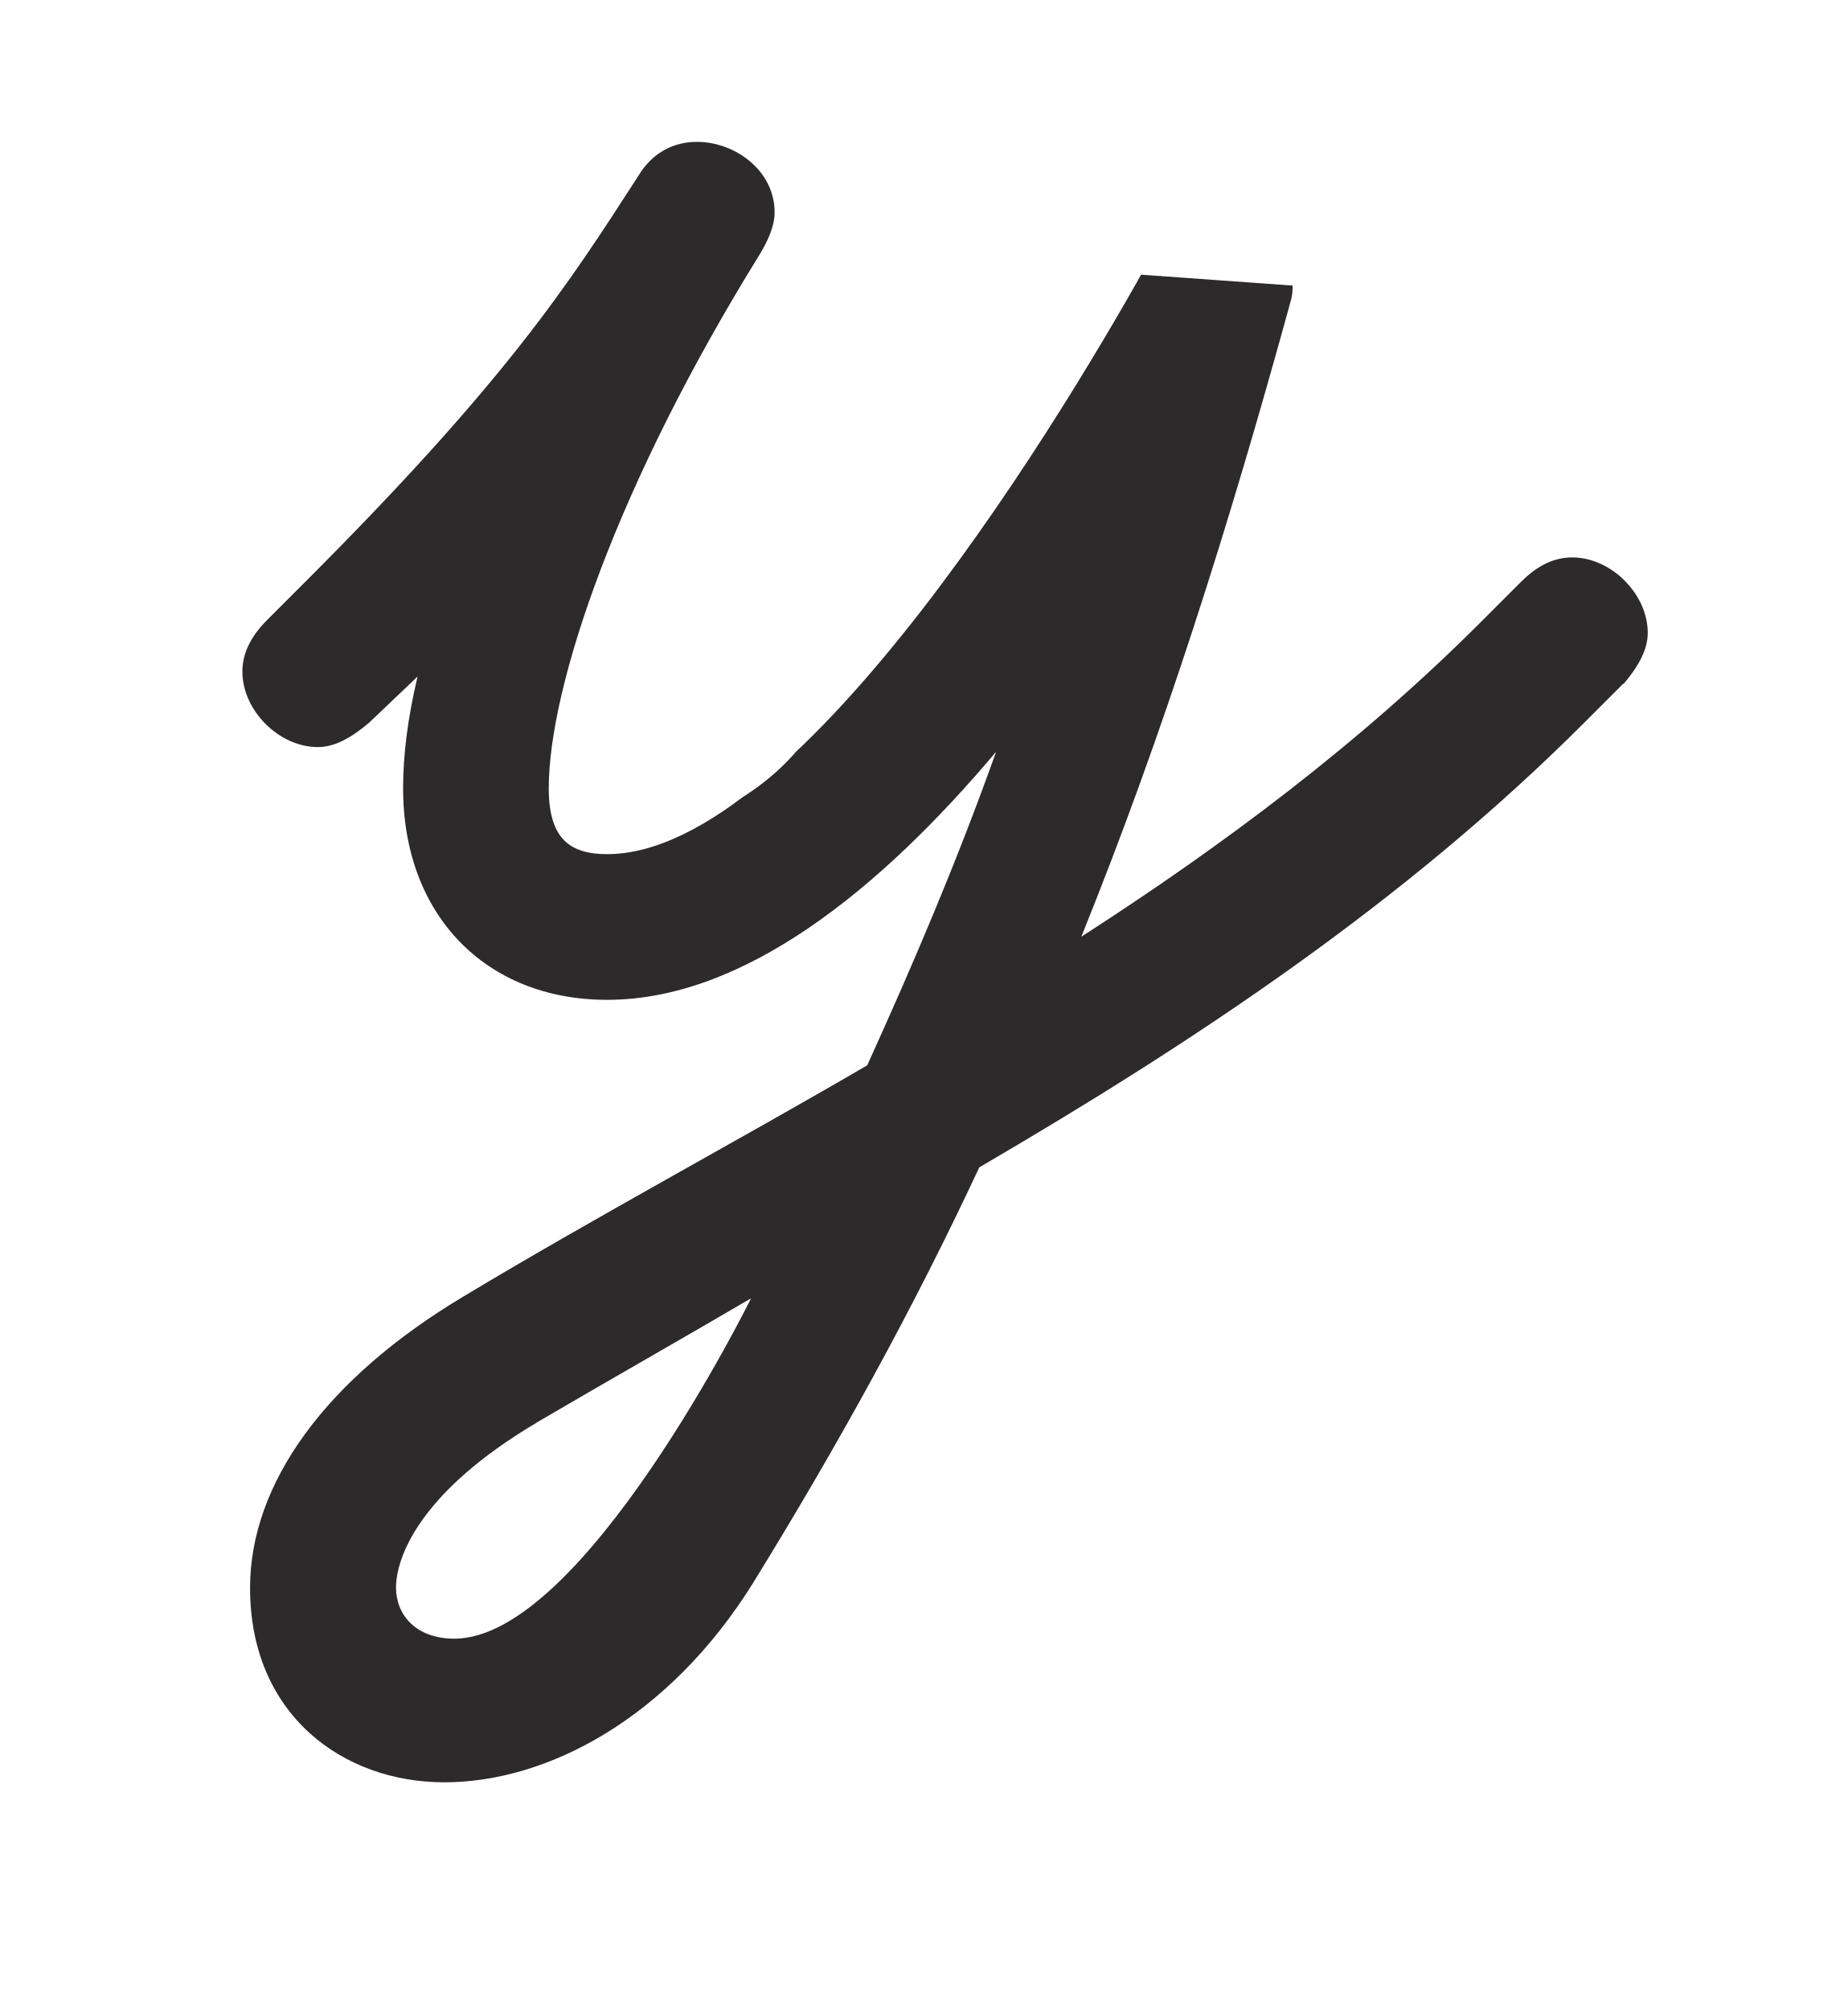
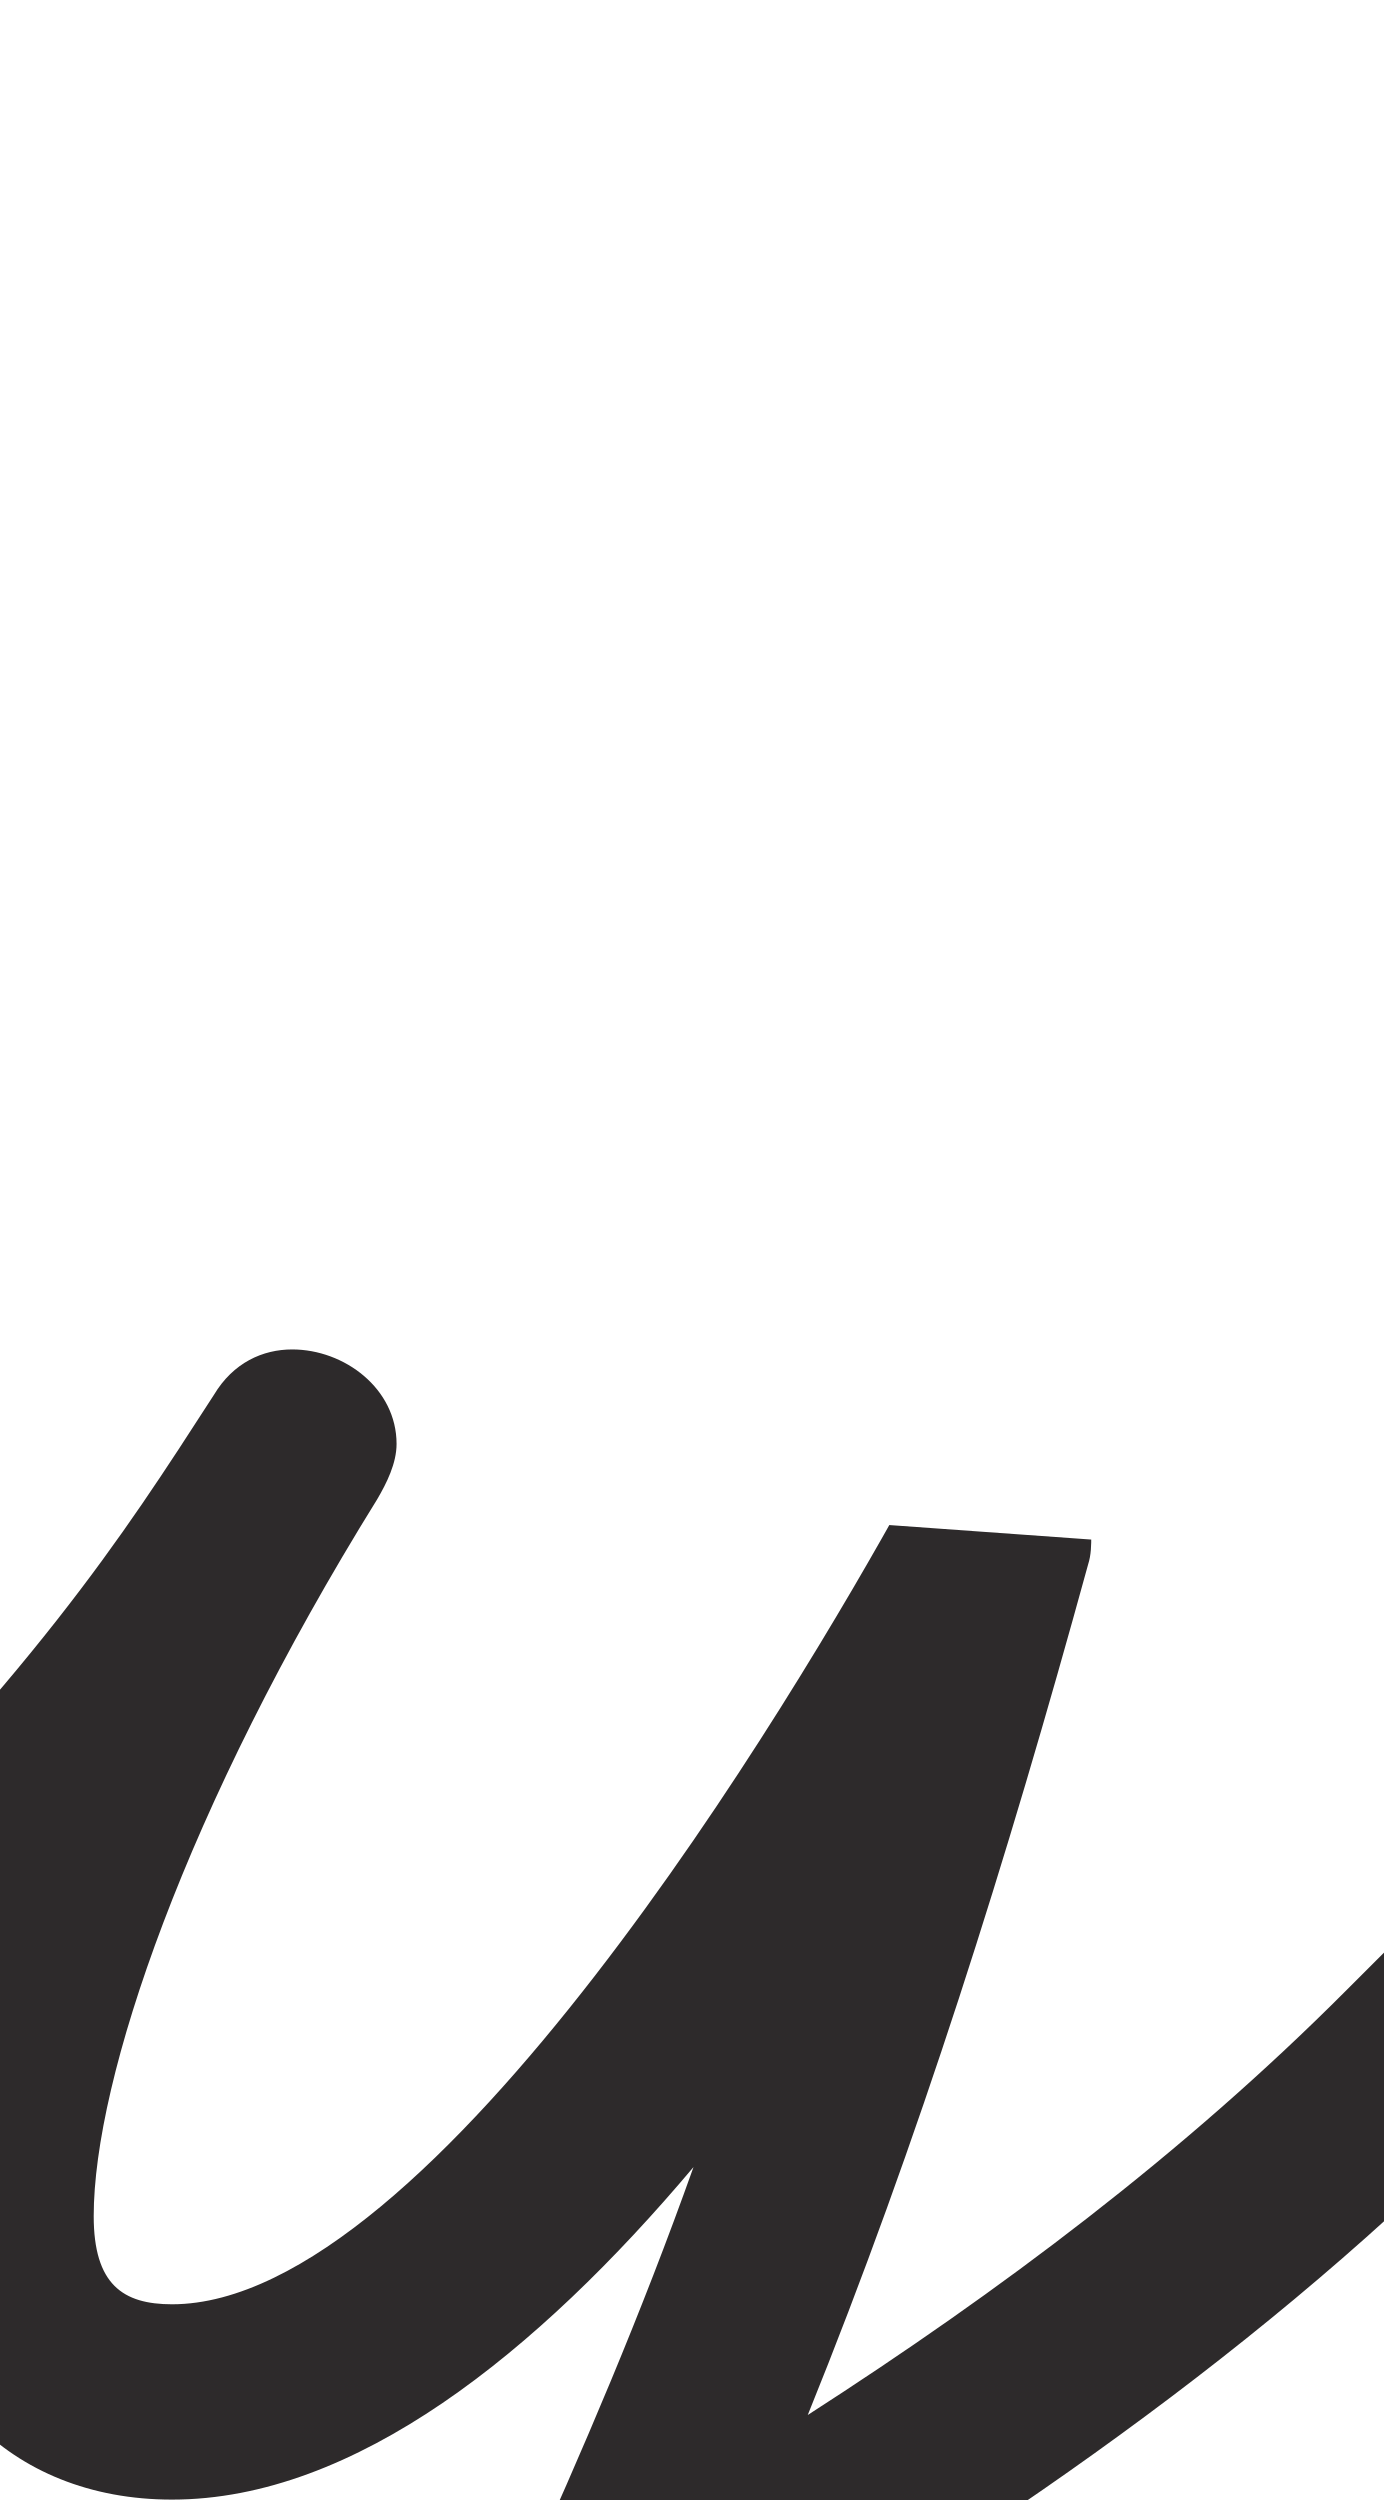
- <svg xmlns="http://www.w3.org/2000/svg" id="b" data-name="Layer 2" viewBox="0 0 62.65 68.15">
+ <svg xmlns="http://www.w3.org/2000/svg" id="b" data-name="Layer 2" viewBox="16.24 -29.32 35 63.23" data-tight-x="16.24" data-tight-y="-29.32" data-tight-w="35" data-tight-h="63.23">
  <defs>
    <style>
      .f, .g {
        fill: none;
      }

      .h {
        clip-path: url(#e);
      }

      .g {
        stroke: #2d2a2b;
        stroke-miterlimit: 10;
-         stroke-width: 17px;
+         stroke-width: 23.5px;
      }
    </style>
    <clipPath id="e">
      <path class="f" d="M55.05,23.18l-1.32,1.32c-6.1,6.1-13.19,10.8-20.52,15.08-2.23,4.78-4.78,9.4-7.67,14.09-2.88,4.62-7.01,6.76-10.47,6.76s-6.59-2.31-6.59-6.59c0-3.54,2.56-7.09,7.25-9.89,4.53-2.72,9.15-5.19,13.68-7.83,1.57-3.46,3.05-6.92,4.37-10.63-3.96,4.7-8.57,8.41-13.19,8.41-4.12,0-6.92-2.88-6.92-7.17,0-1.15.16-2.39.49-3.79l-1.65,1.57c-.58.49-1.15.82-1.73.82-1.32,0-2.56-1.24-2.56-2.56,0-.58.25-1.15.82-1.73l1.32-1.32c6.84-6.84,8.9-10.06,11.29-13.76.49-.82,1.24-1.15,1.98-1.15,1.32,0,2.64.99,2.64,2.39,0,.49-.25.99-.49,1.4-4.86,7.83-7.17,14.67-7.17,18.13,0,1.73.74,2.23,1.98,2.23,6.59,0,15.74-15.33,18.55-20.44.41-.99,1.24-1.4,2.14-1.4,1.24,0,2.56.91,2.56,2.39,0,.25,0,.49-.08.74-2.06,7.5-4.29,14.59-7.09,21.51,4.86-3.13,9.48-6.59,13.6-10.72l1.32-1.32c.58-.58,1.15-.82,1.73-.82,1.32,0,2.56,1.24,2.56,2.56,0,.58-.33,1.15-.82,1.73ZM18.21,48.23c-4.04,2.39-4.78,4.62-4.78,5.6,0,.91.66,1.73,1.98,1.73,4.37,0,10.06-11.54,10.06-11.54-2.39,1.4-4.86,2.8-7.25,4.2Z" />
    </clipPath>
  </defs>
  <g id="c" data-name="Layer 1">
    <g id="d" data-name="y">
      <g class="h">
        <path class="g" d="M6.74,27.41c5.69-7.41,11.39-14.82,17.08-22.23-4.43,8.94-7.58,18.52-9.33,28.34-.06.31-.09.7.16.9,5.68,4.64,14.83,1.8,19.3-4.02,4.47-5.82,5.46-13.51,6.13-20.82-.84,16.11-6.4,31.94-15.82,45.03-1.69,2.35-3.85,4.81-6.74,5.03-3.62.27-6.62-3.53-6.45-7.15s2.76-6.76,5.84-8.68,6.64-2.88,10.07-4.04c8.98-3.04,17.42-7.64,24.84-13.55,1.79-1.42,3.52-2.92,5.24-4.42" />
      </g>
    </g>
  </g>
</svg>
